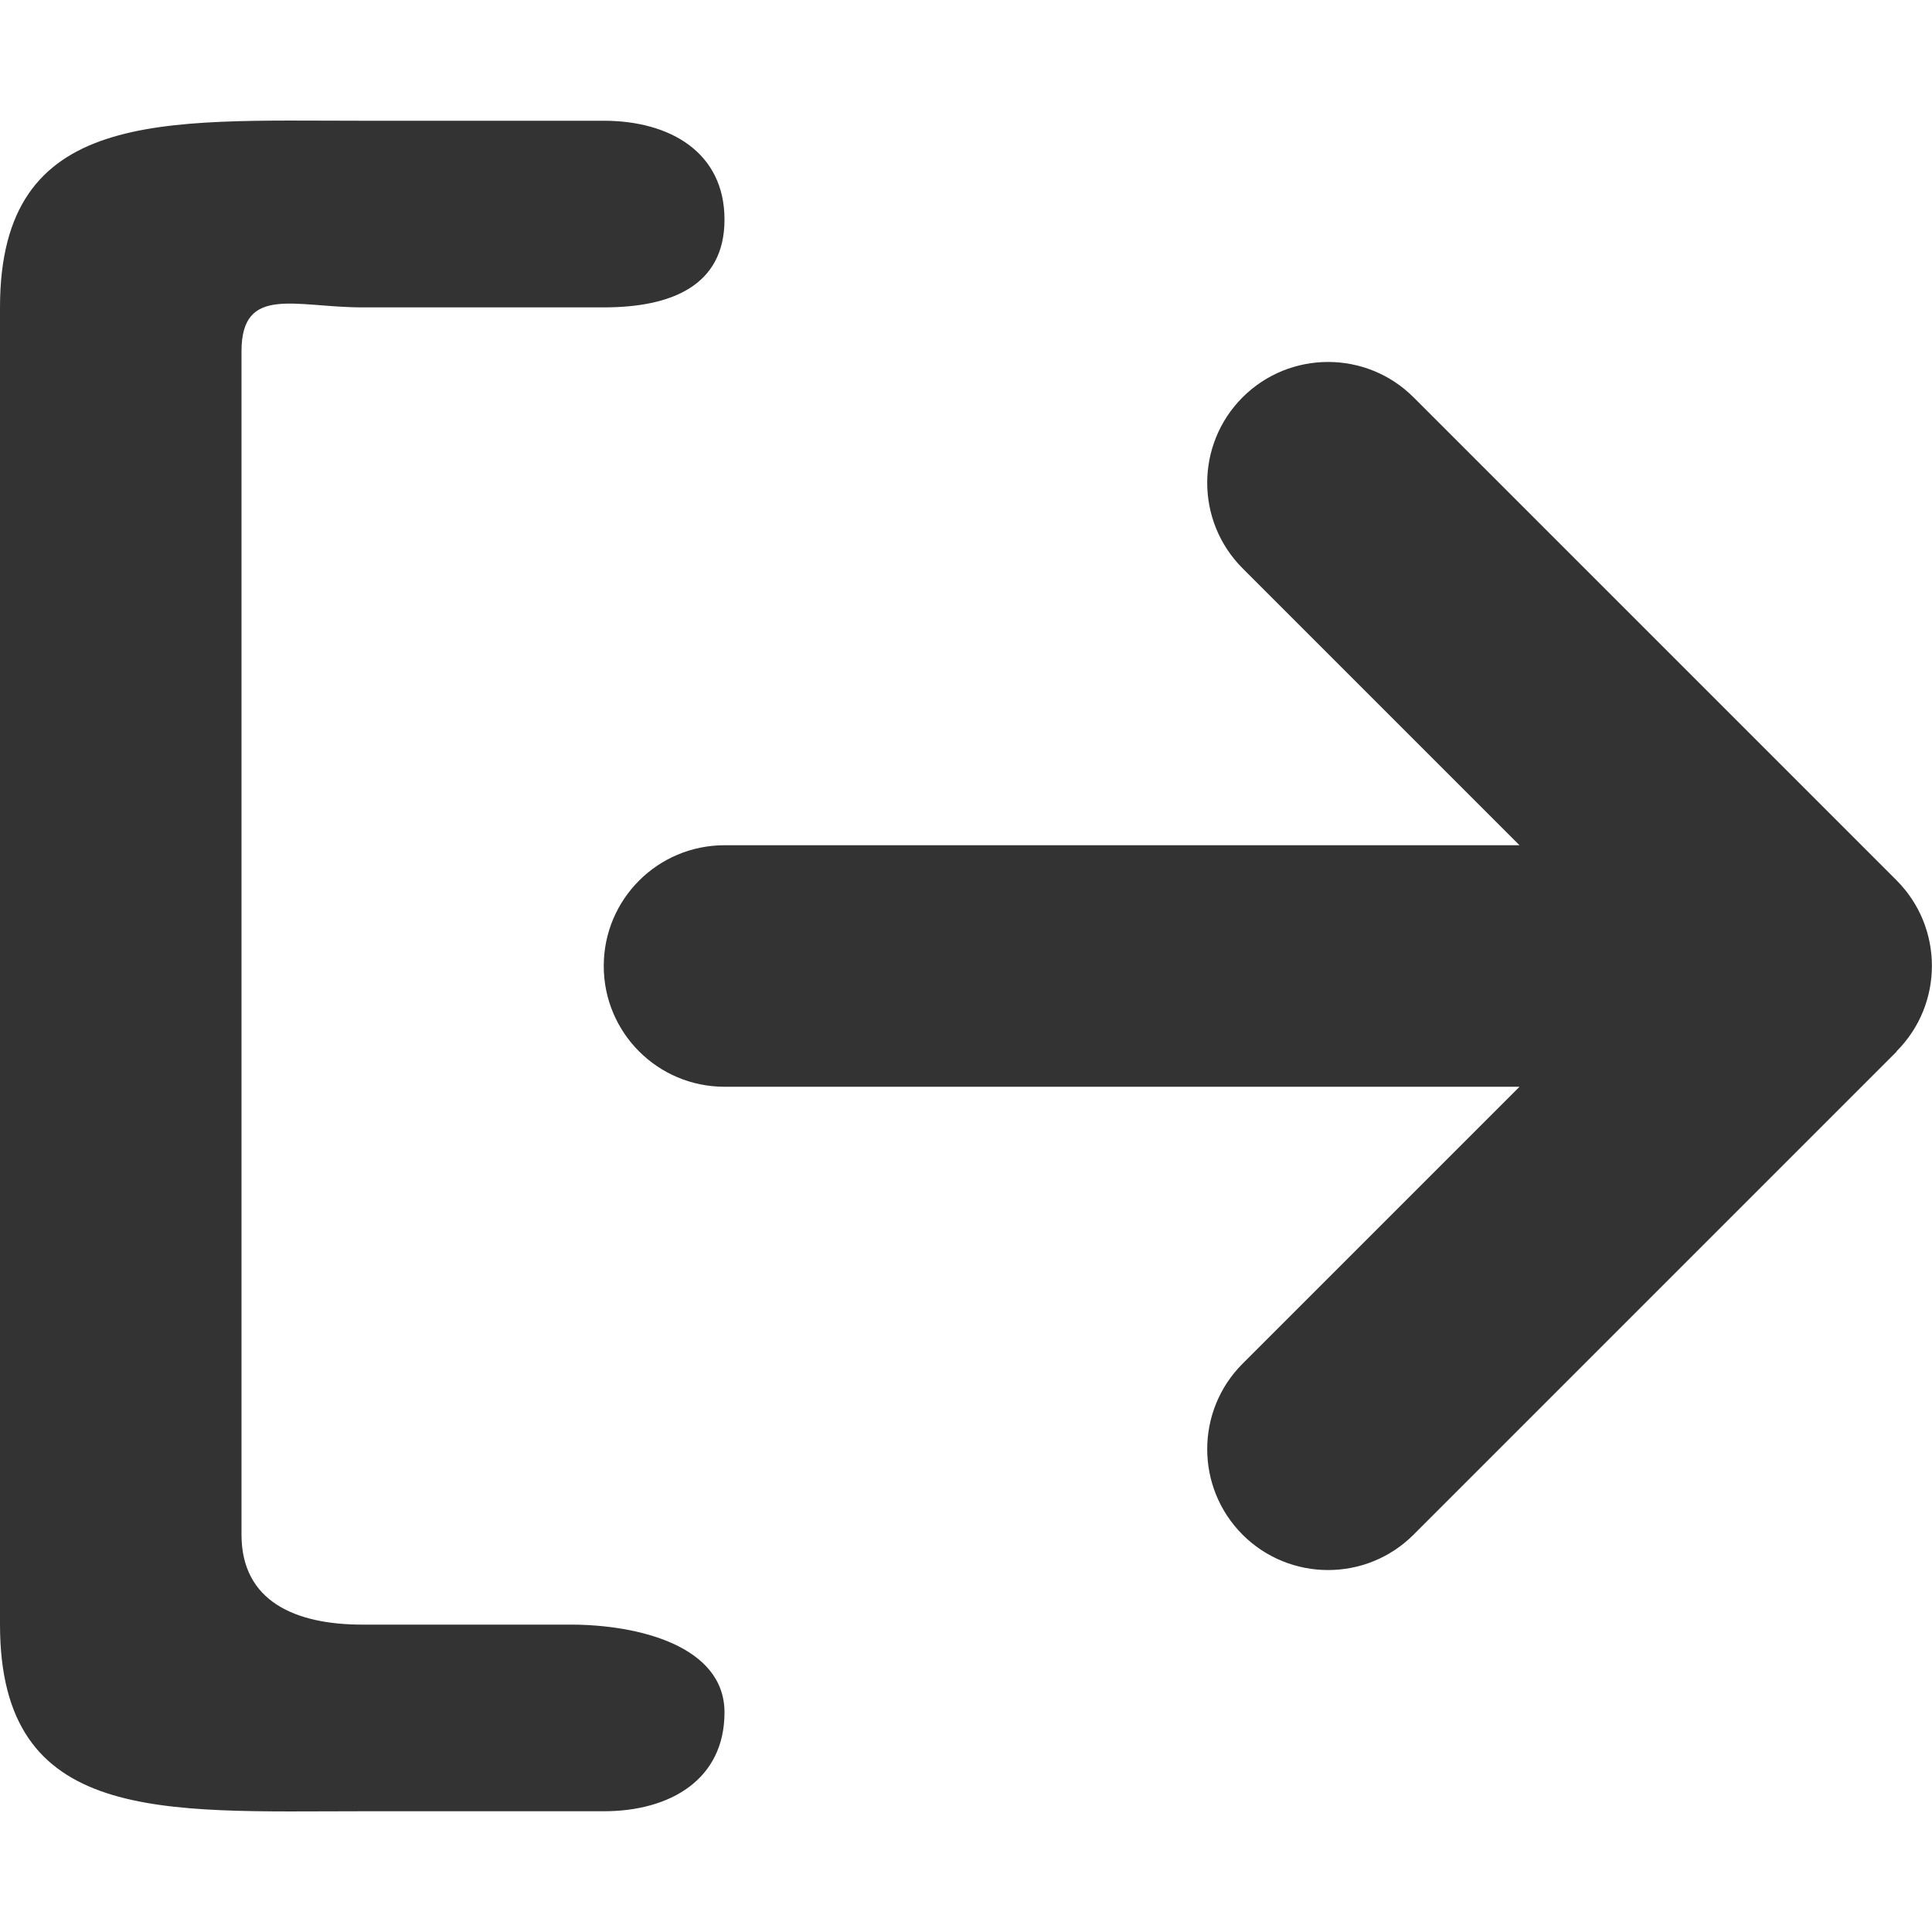
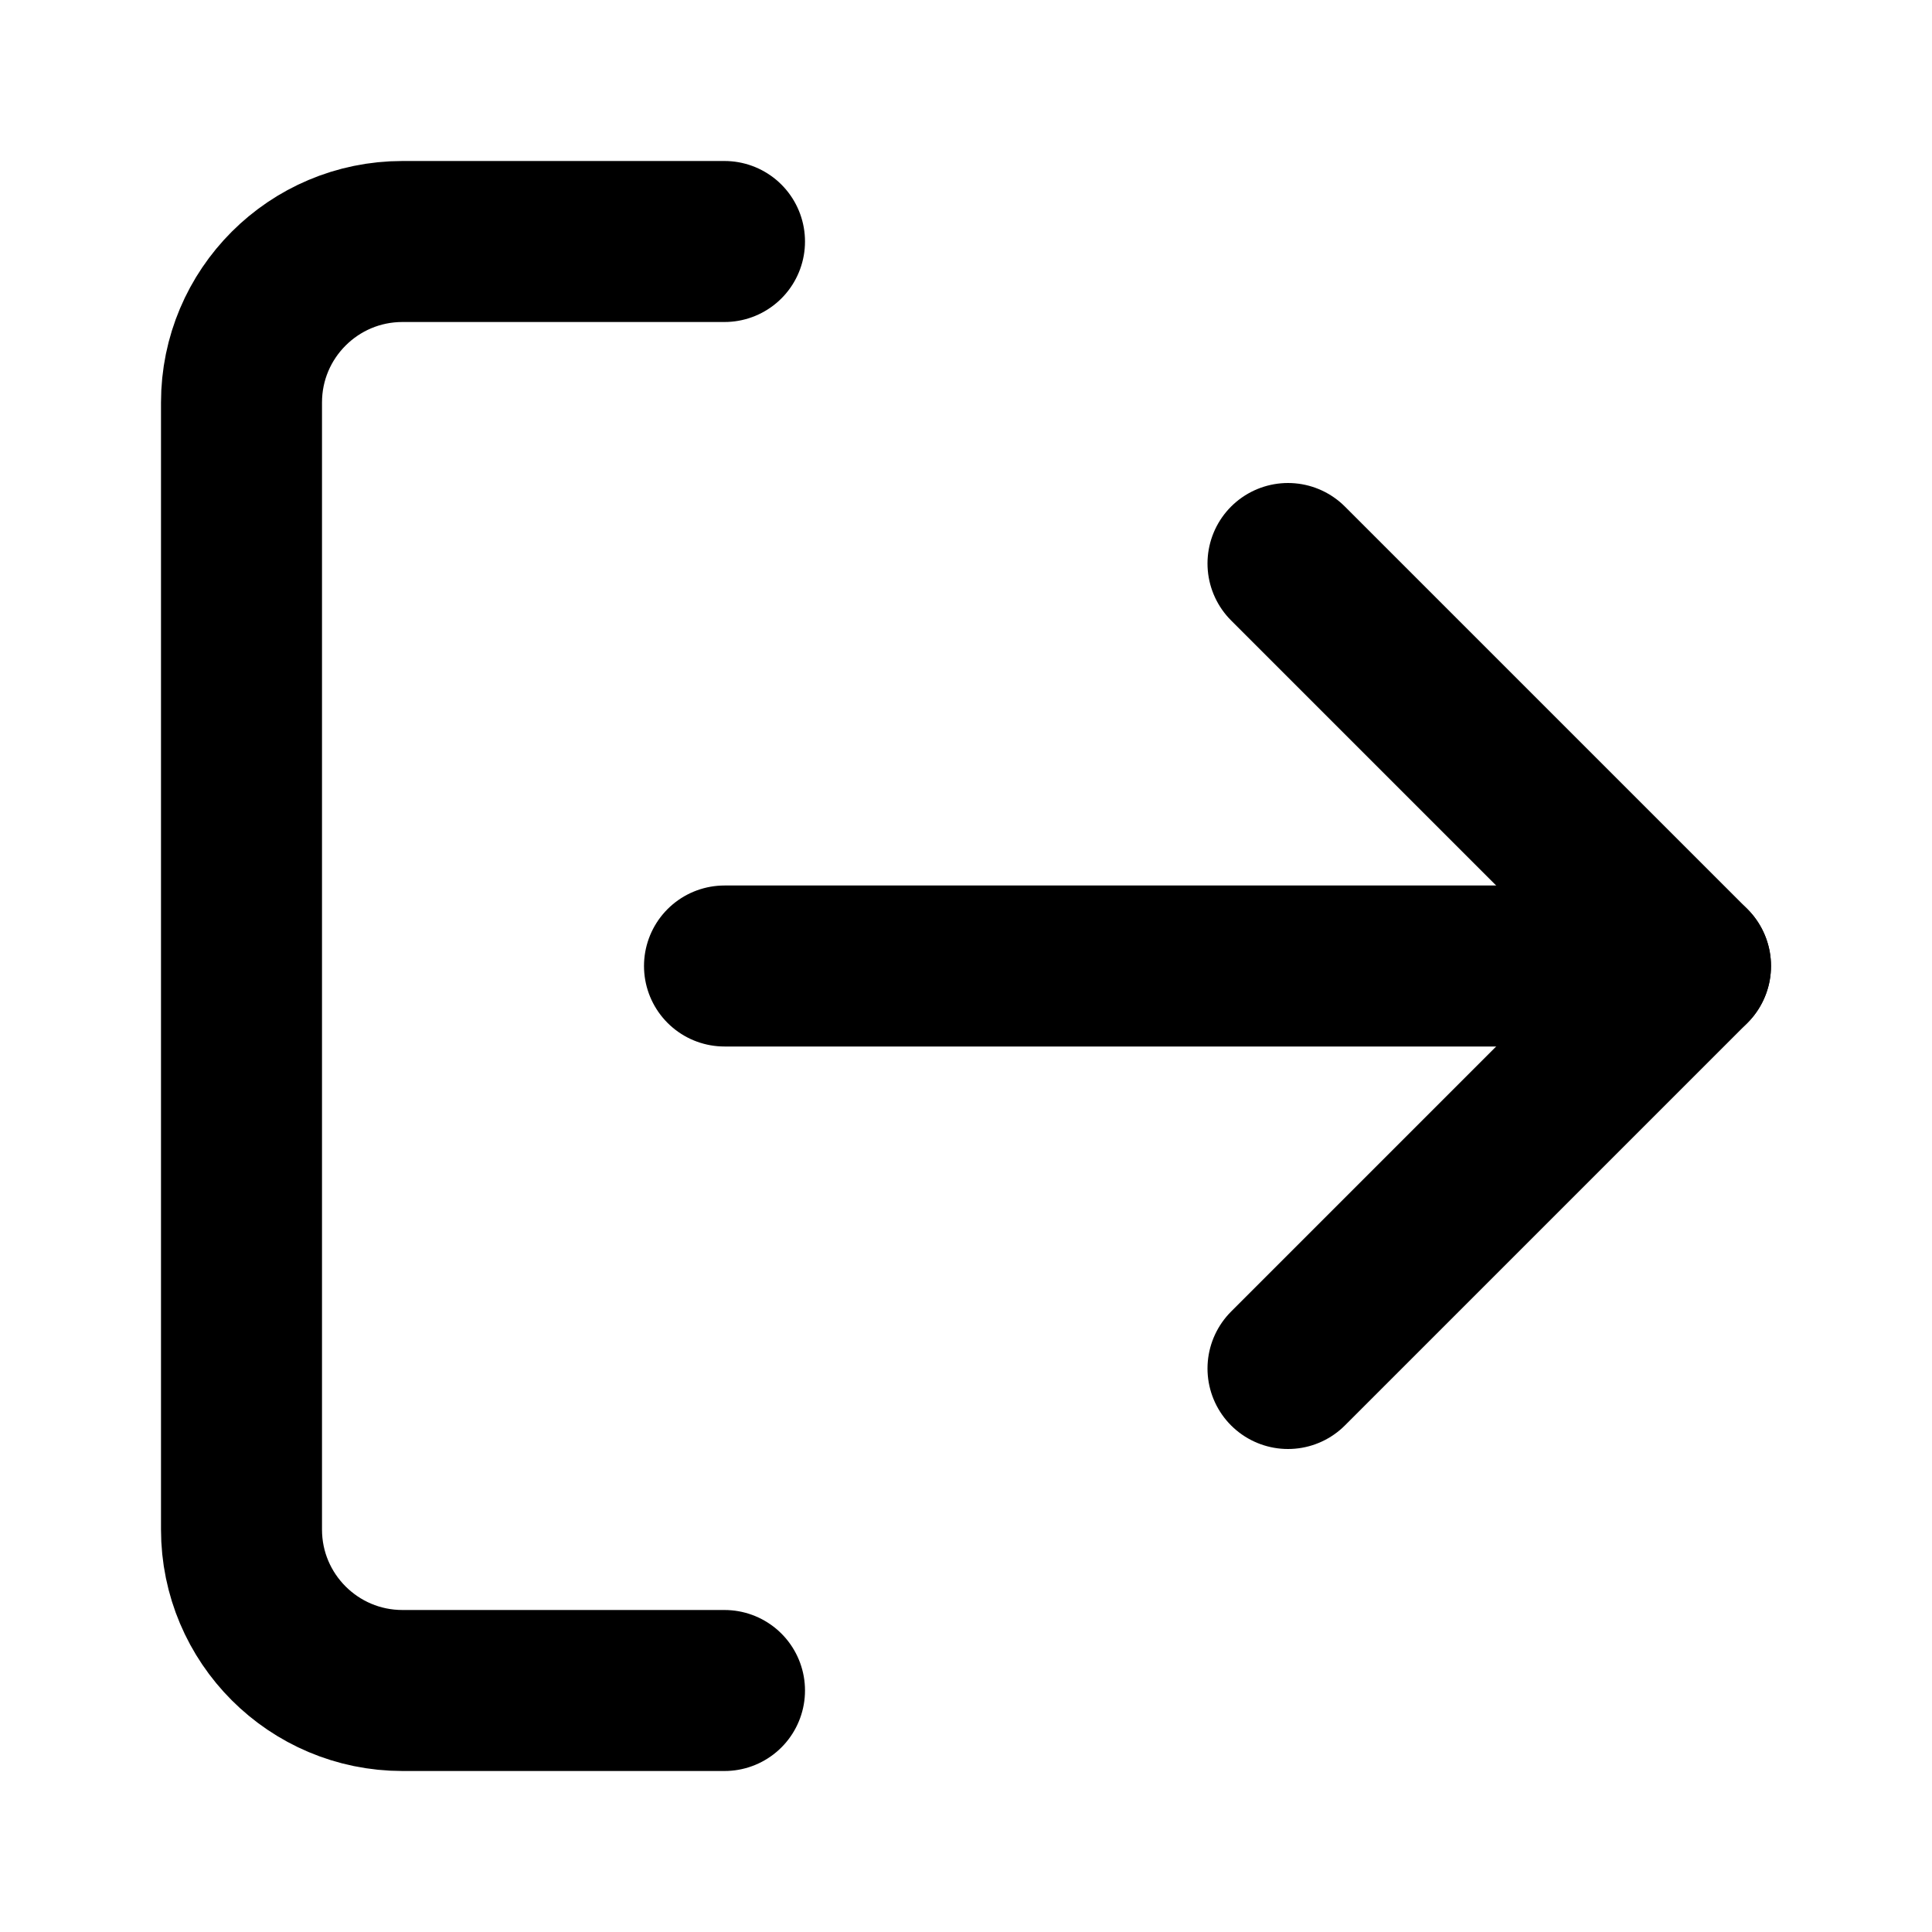
- <svg xmlns="http://www.w3.org/2000/svg" width="20" height="20" viewBox="0 0 20 20" fill="none">
-   <path d="M19.633 10.883C20.121 10.395 20.121 9.602 19.633 9.113L14.633 4.113C14.145 3.625 13.352 3.625 12.863 4.113C12.375 4.602 12.375 5.394 12.863 5.883L15.73 8.75H7.5C6.809 8.75 6.25 9.309 6.25 10C6.25 10.691 6.809 11.25 7.5 11.25H15.73L12.863 14.117C12.375 14.605 12.375 15.398 12.863 15.887C13.352 16.375 14.145 16.375 14.633 15.887L19.633 10.887V10.883ZM6.25 3.182C6.941 3.182 7.5 2.964 7.5 2.273C7.5 1.581 6.941 1.25 6.25 1.25H3.75C1.68 1.25 0 1.112 0 3.182V16.818C0 18.889 1.68 18.75 3.75 18.75H6.25C6.941 18.75 7.5 18.419 7.5 17.727C7.5 17.036 6.601 16.818 5.909 16.818H3.75C3.059 16.818 2.5 16.578 2.5 15.887V3.636C2.5 2.945 3.059 3.182 3.75 3.182H6.25Z" fill="#333333" />
+ <svg xmlns="http://www.w3.org/2000/svg" width="24" height="24" viewBox="0 0 24 24" fill="none" stroke="currentColor" stroke-width="2" stroke-linecap="round" stroke-linejoin="round" class="lucide lucide-log-out-icon lucide-log-out">
+   <path d="m16 17 5-5-5-5" />
+   <path d="M21 12H9" />
+   <path d="M9 21H5a2 2 0 0 1-2-2V5a2 2 0 0 1 2-2h4" />
</svg>
